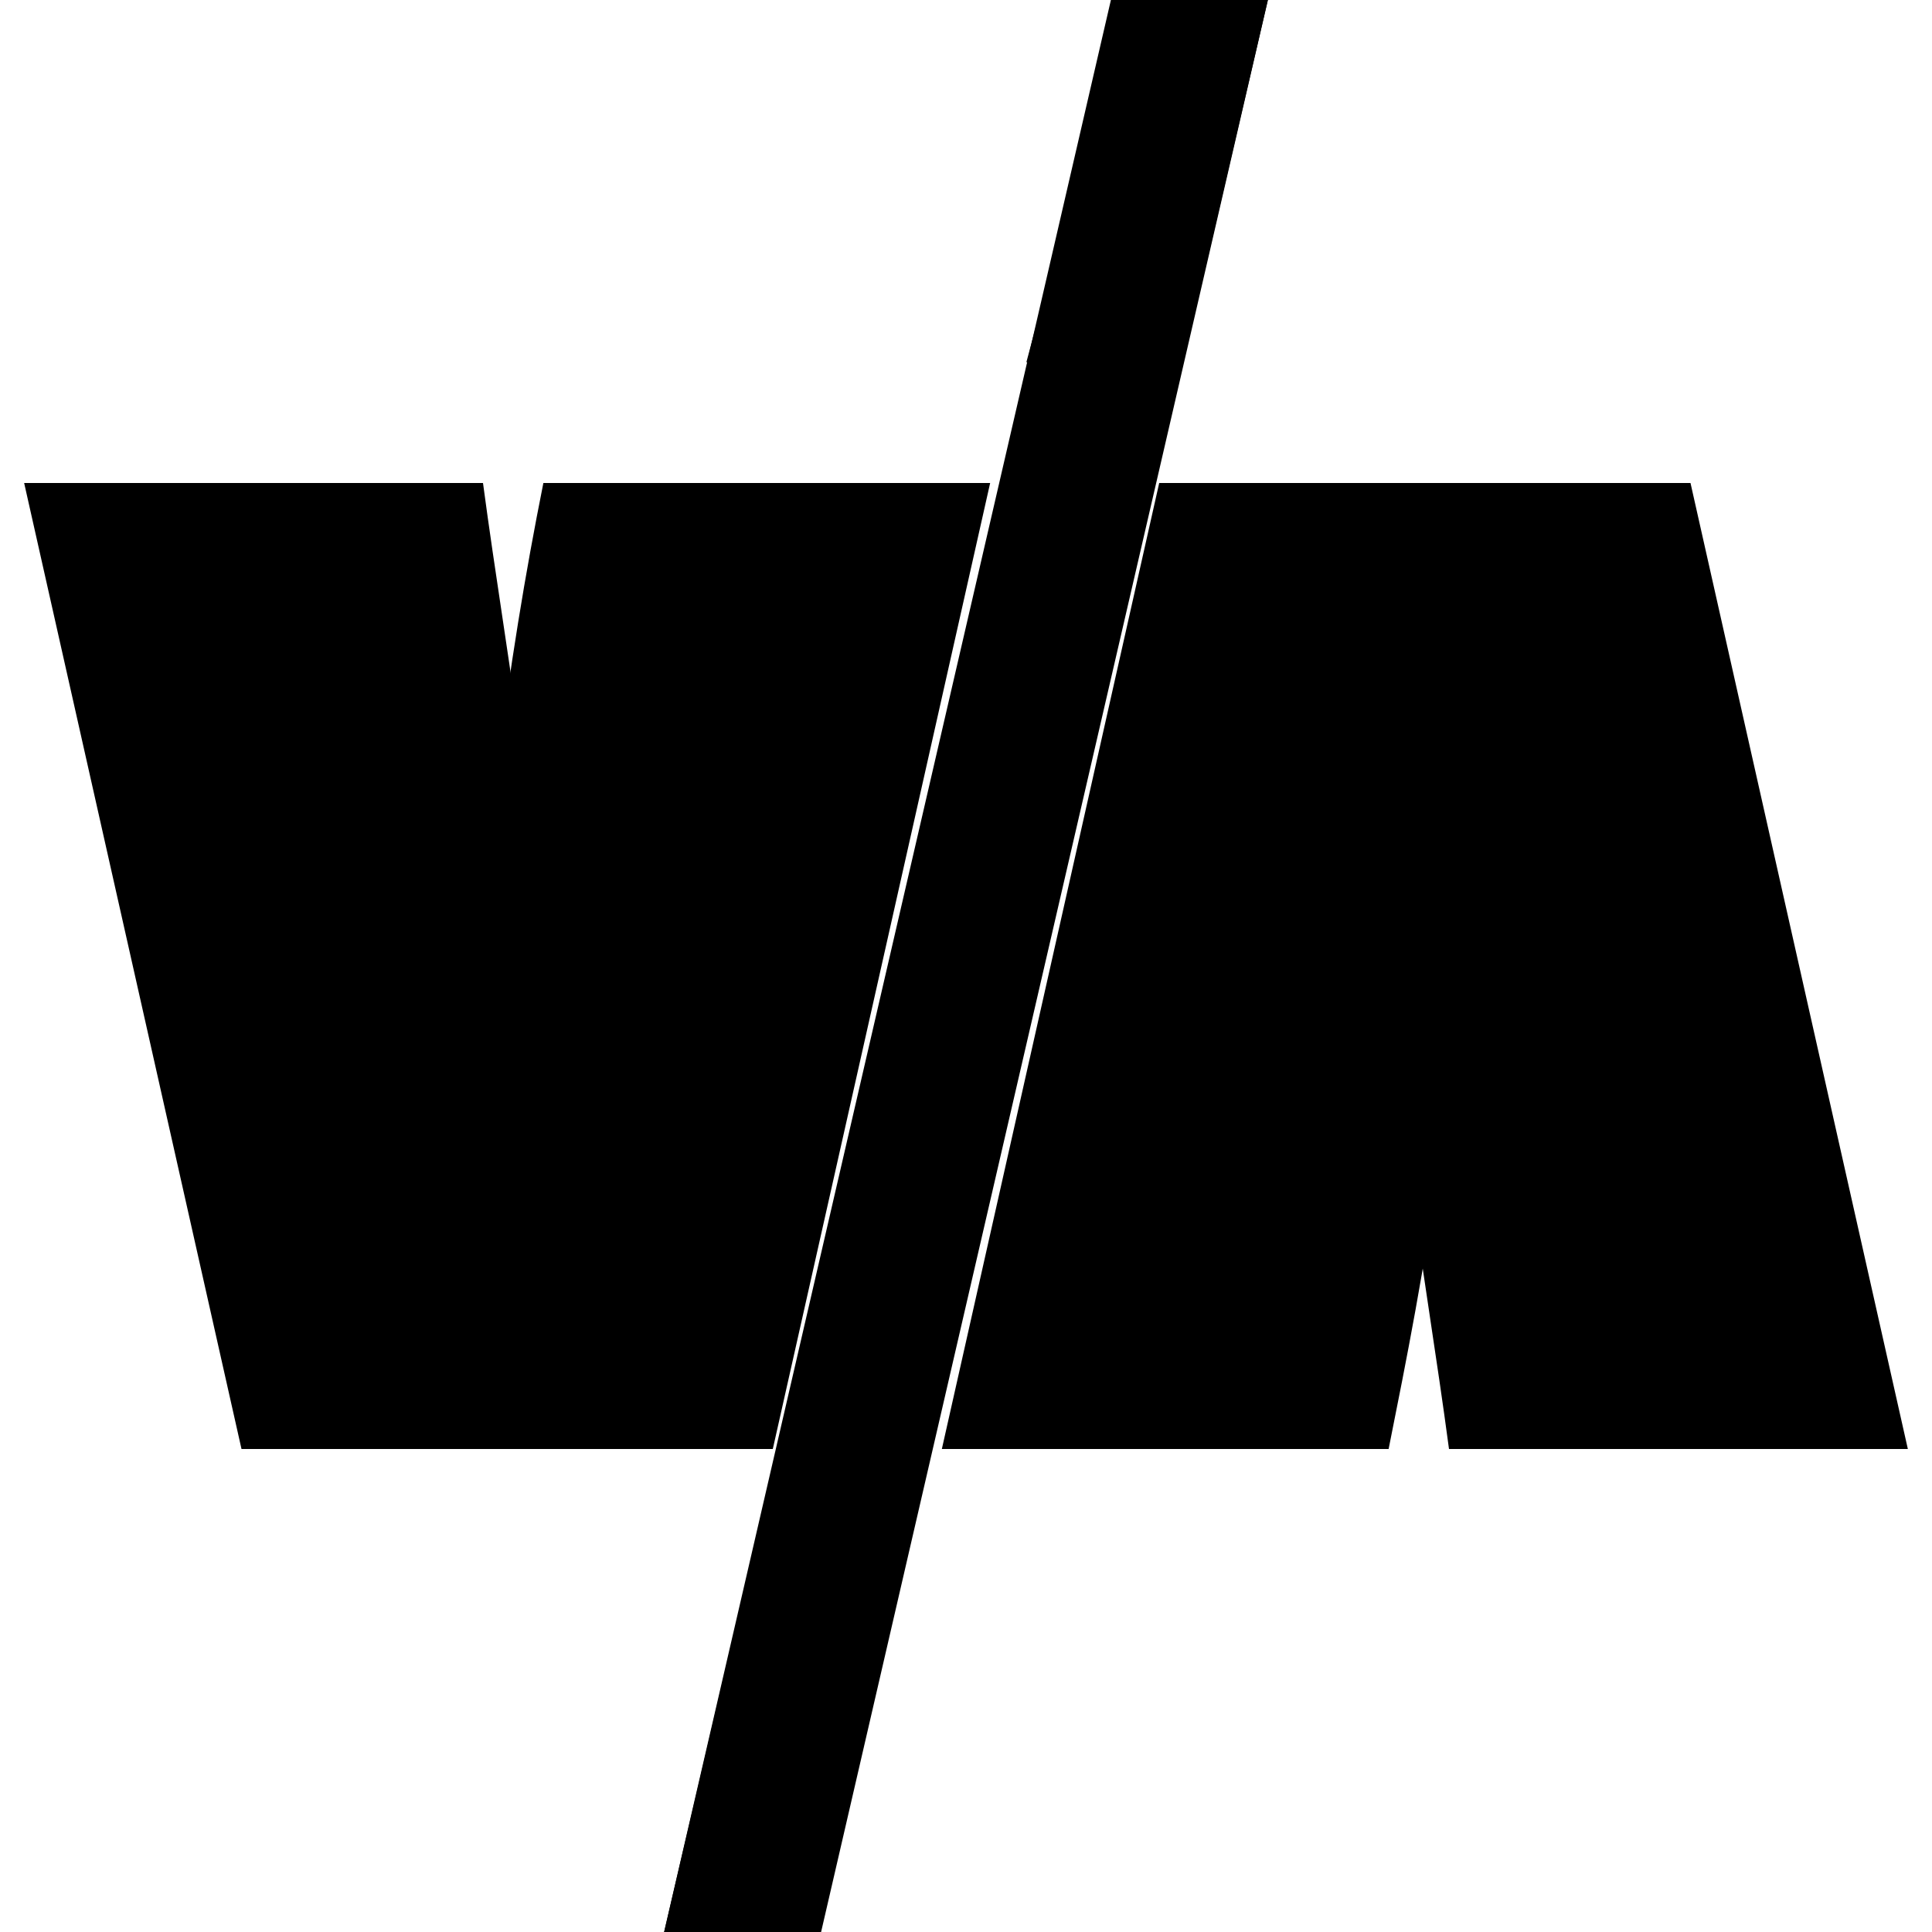
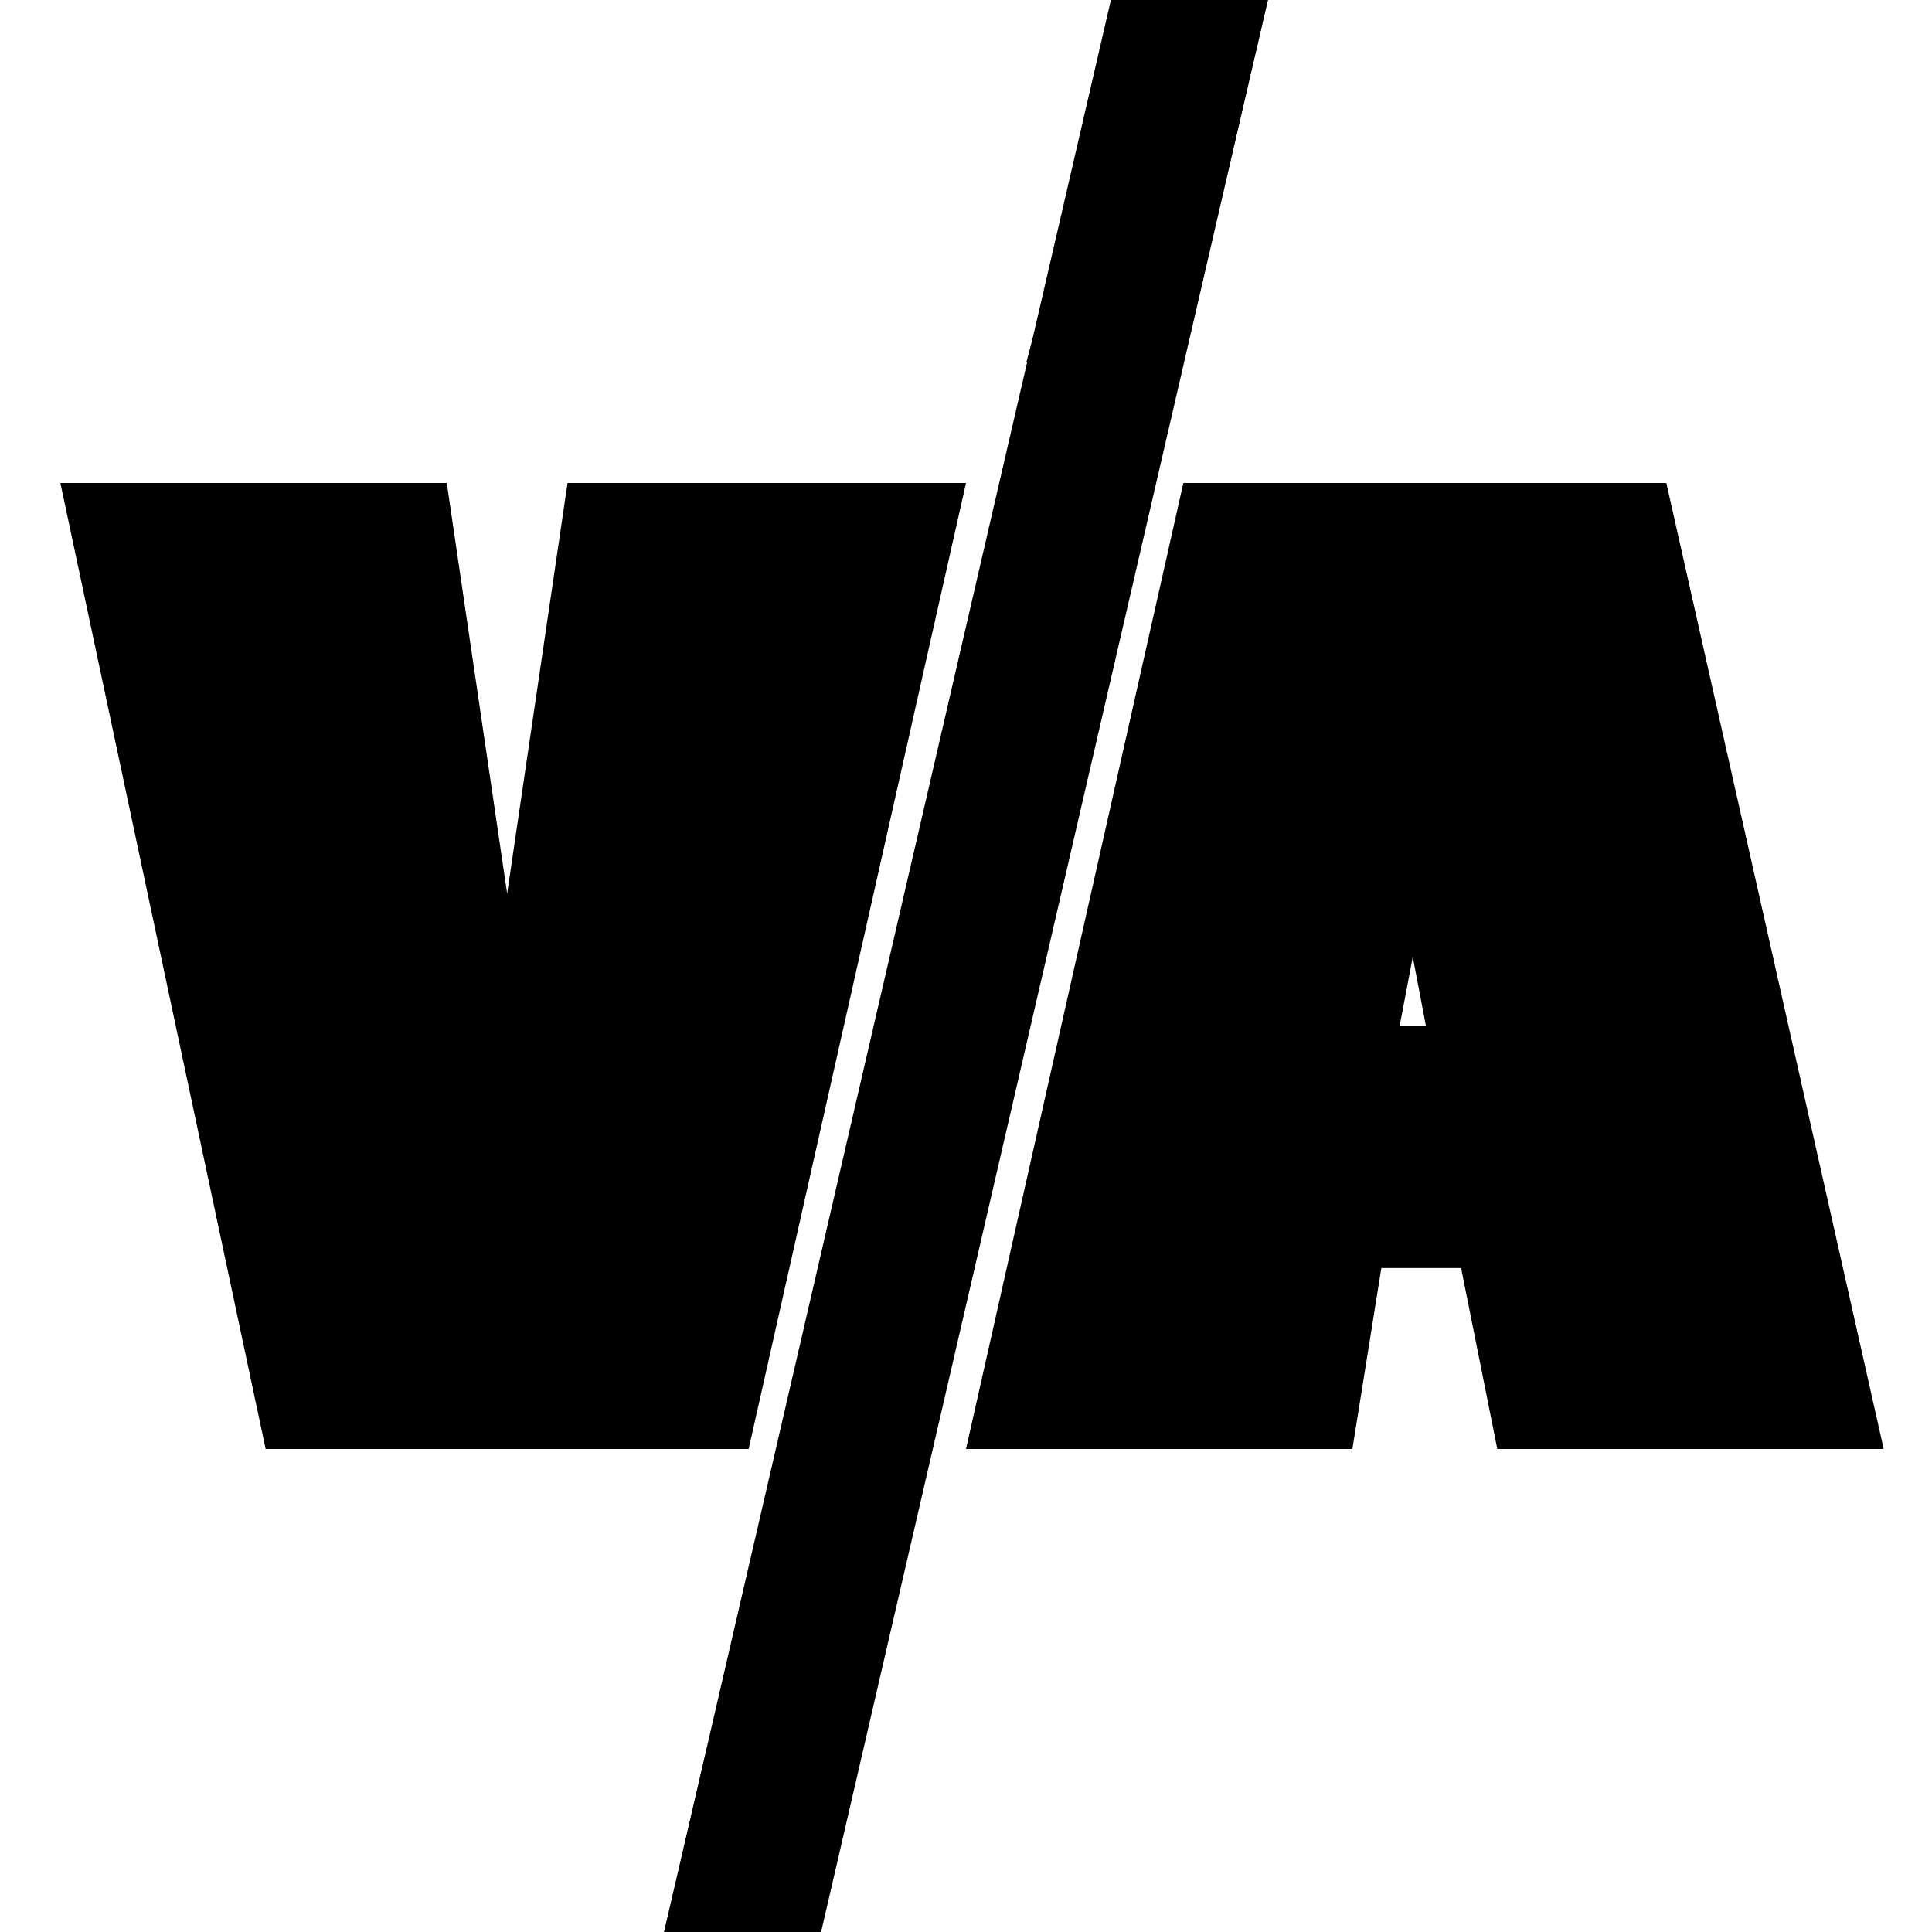
<svg xmlns="http://www.w3.org/2000/svg" version="1.1" id="Layer_1" x="0px" y="0px" viewBox="0 0 16 16" style="enable-background:new 0 0 16 16;" xml:space="preserve">
-   <path id="On" d="M6.2,13h1.2l-0.8,3H5.5L6.2,13z M9.8,3H8.5l0.8-3h1.2L9.8,3z M7.8,12l1.8-8h3l1.8,8H12c-0.2-1.5-0.5-3-0.8-6.5h-0.5  c-0.2,3.5-0.5,5-0.8,6.5H7.8z M8.2,4l-1.8,8h-3L1.8,4H4c0.2,1.5,0.5,3,0.8,6.5h0.5C5.5,7,5.8,5.5,6,4H8.2z M9.5,10.5v-2h3v2H9.5z" />
-   <path id="Off" d="M9.2,12L11,4h3l1.8,8h-2.2c-0.2-1.5-0.5-3-0.8-6.5h-0.5c-0.2,3.5-0.5,5-0.8,6.5H9.2z M11,10.5v-2h3v2H11z M10.5,0  L6.8,16H5.5L9.2,0H10.5z M6.8,4L5,12H2L0.2,4h2.2C2.8,5.5,3,7,3.2,10.5h0.5C4,7,4.2,5.5,4.5,4H6.8z" />
+   <path id="Off" d="M7,4l-1.8,8h-3L0.5,4h2.2l1,6.8l1-6.8H7z M9,12l1.8-8h3l1.8,8h-2.2l-0.5-2.5H13l-0.8-4.2l-0.8,4.2h0.2L11.2,12H9z   M10.8,10.5v-2h3v2H10.8z M10.5,0L6.8,16H5.5L9.2,0H10.5z" />
+   <path id="On" d="M8,4l-1.8,8h-3L1.5,4h2.2l1,6.8l1-6.8H8z M8,12l1.8-8h3l1.8,8h-2.2l-0.5-2.5H12l-0.8-4.2l-0.8,4.2h0.2L10.2,12H8z   M9.8,10.5v-2h3v2H9.8z M6.2,13h1.2l-0.8,3H5.5L6.2,13z M9.8,3H8.5l0.8-3h1.2L9.8,3z" />
</svg>
